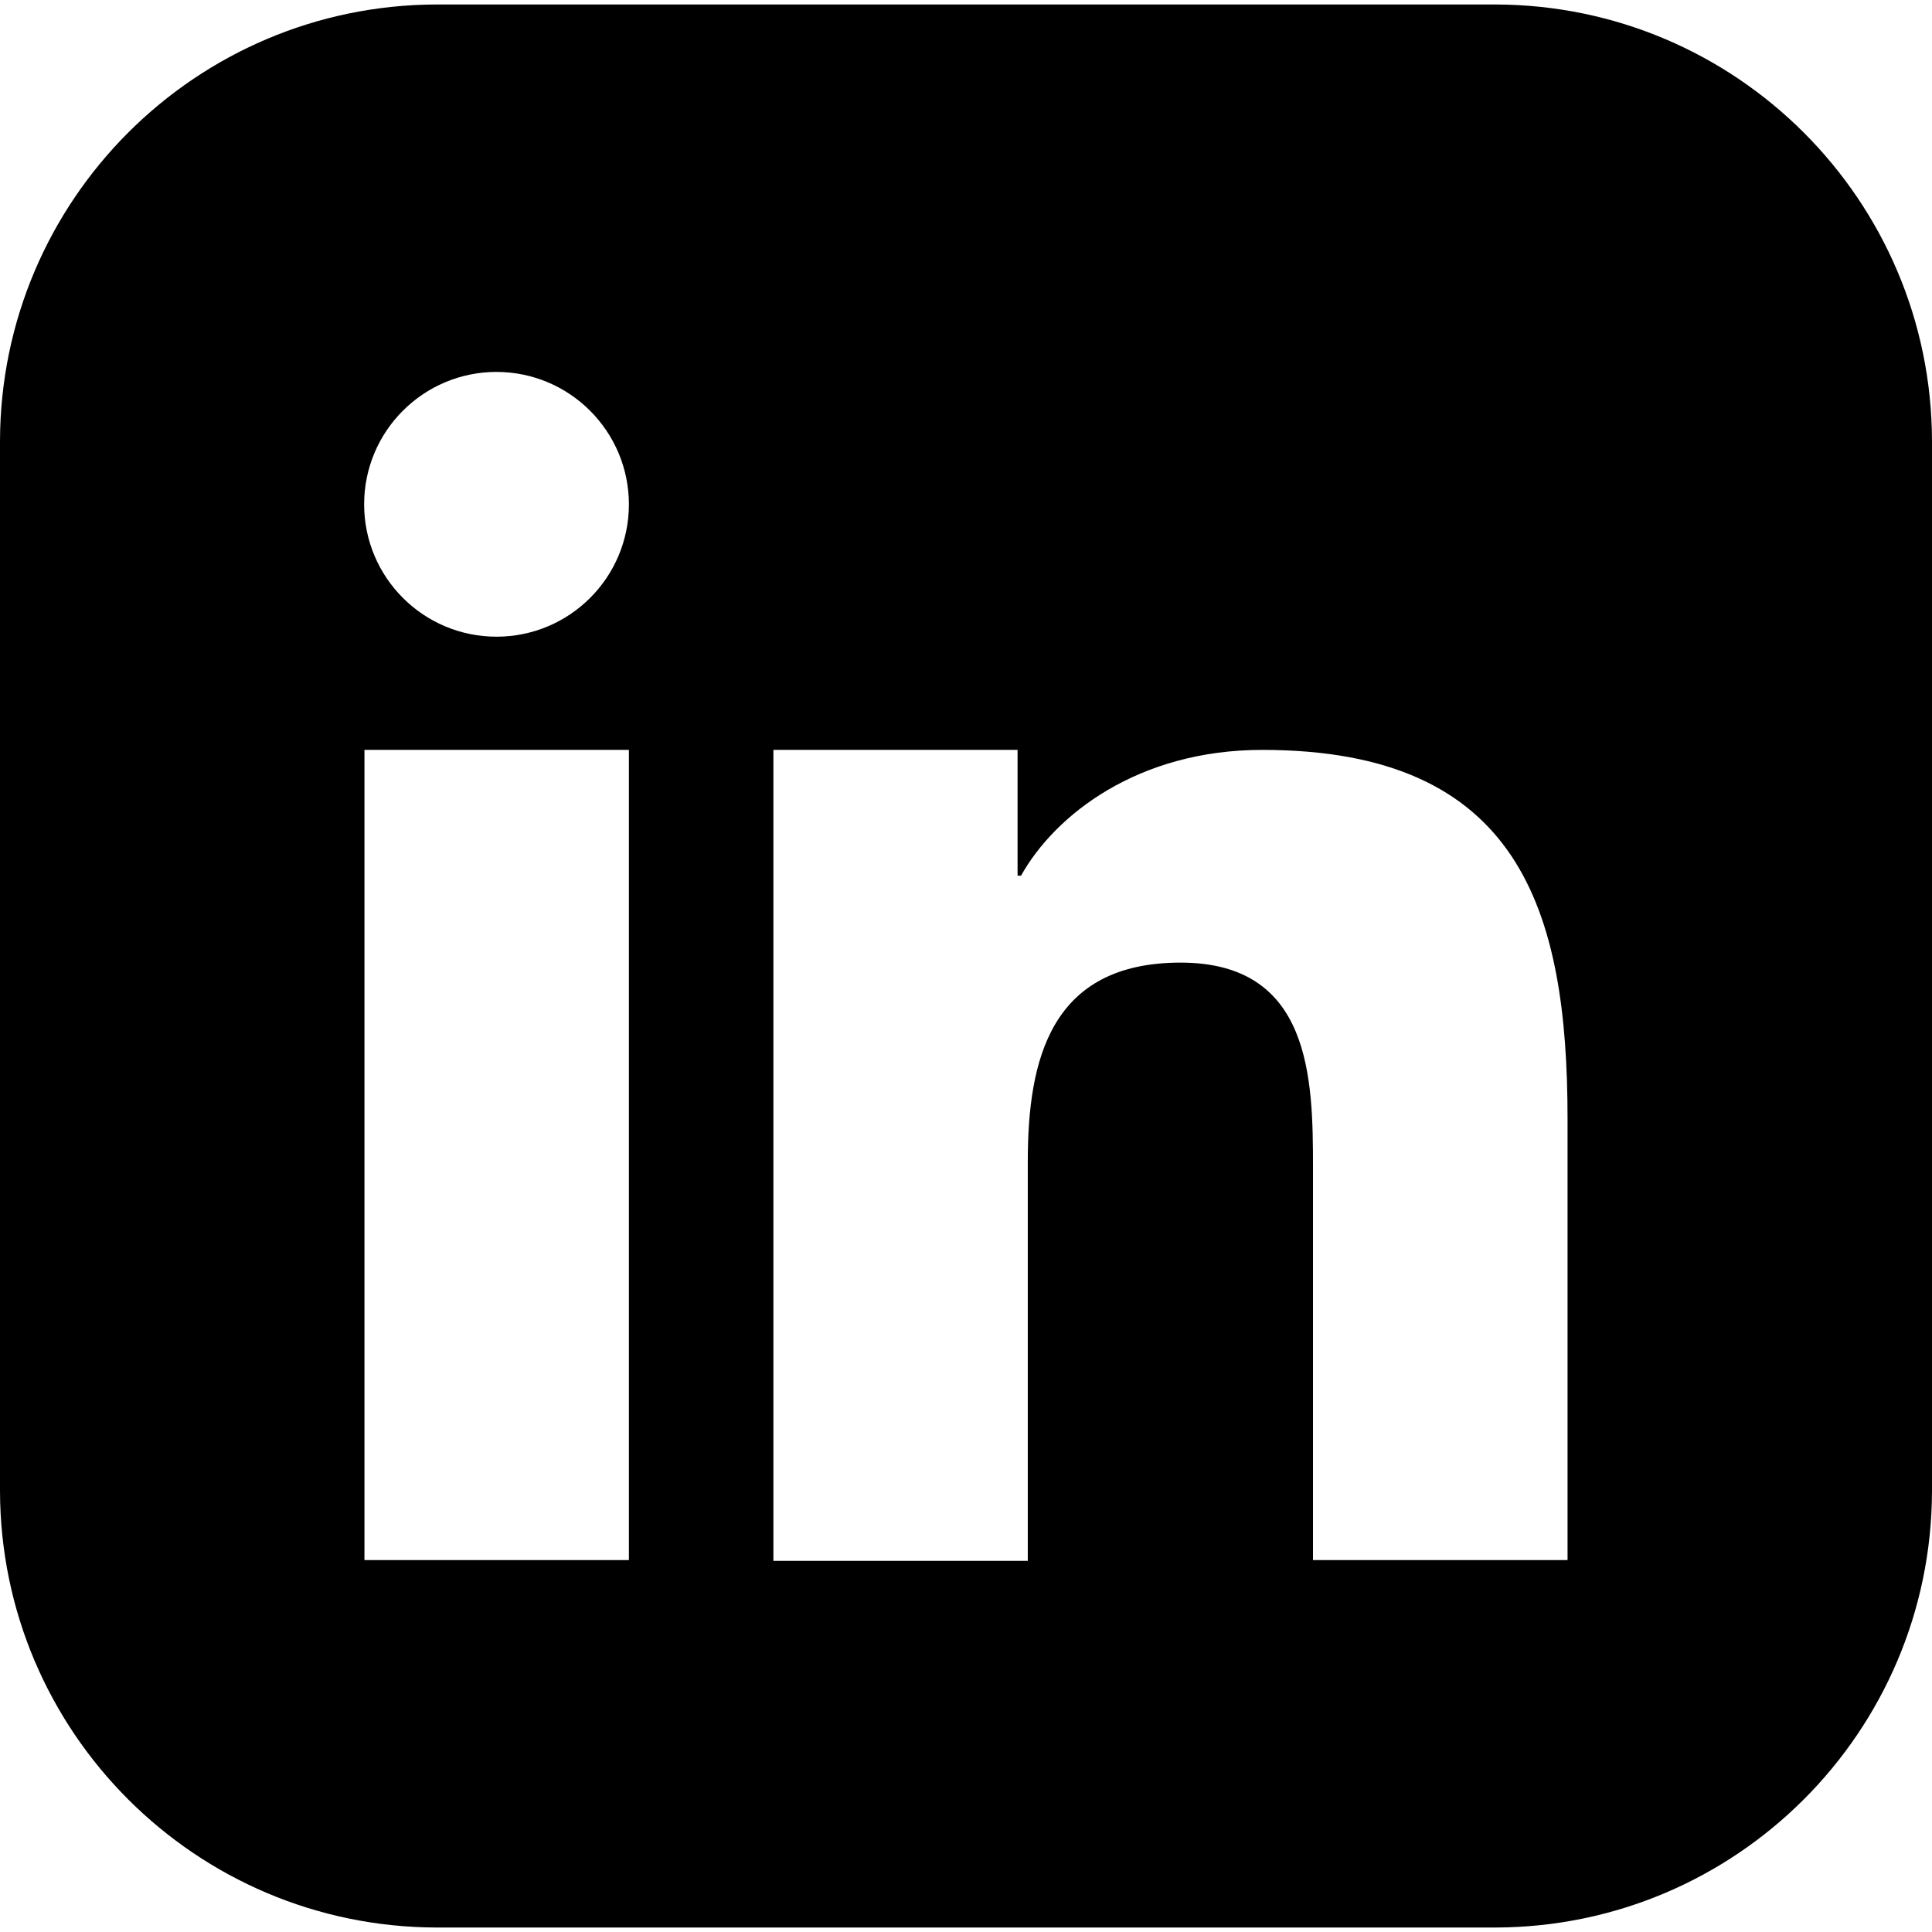
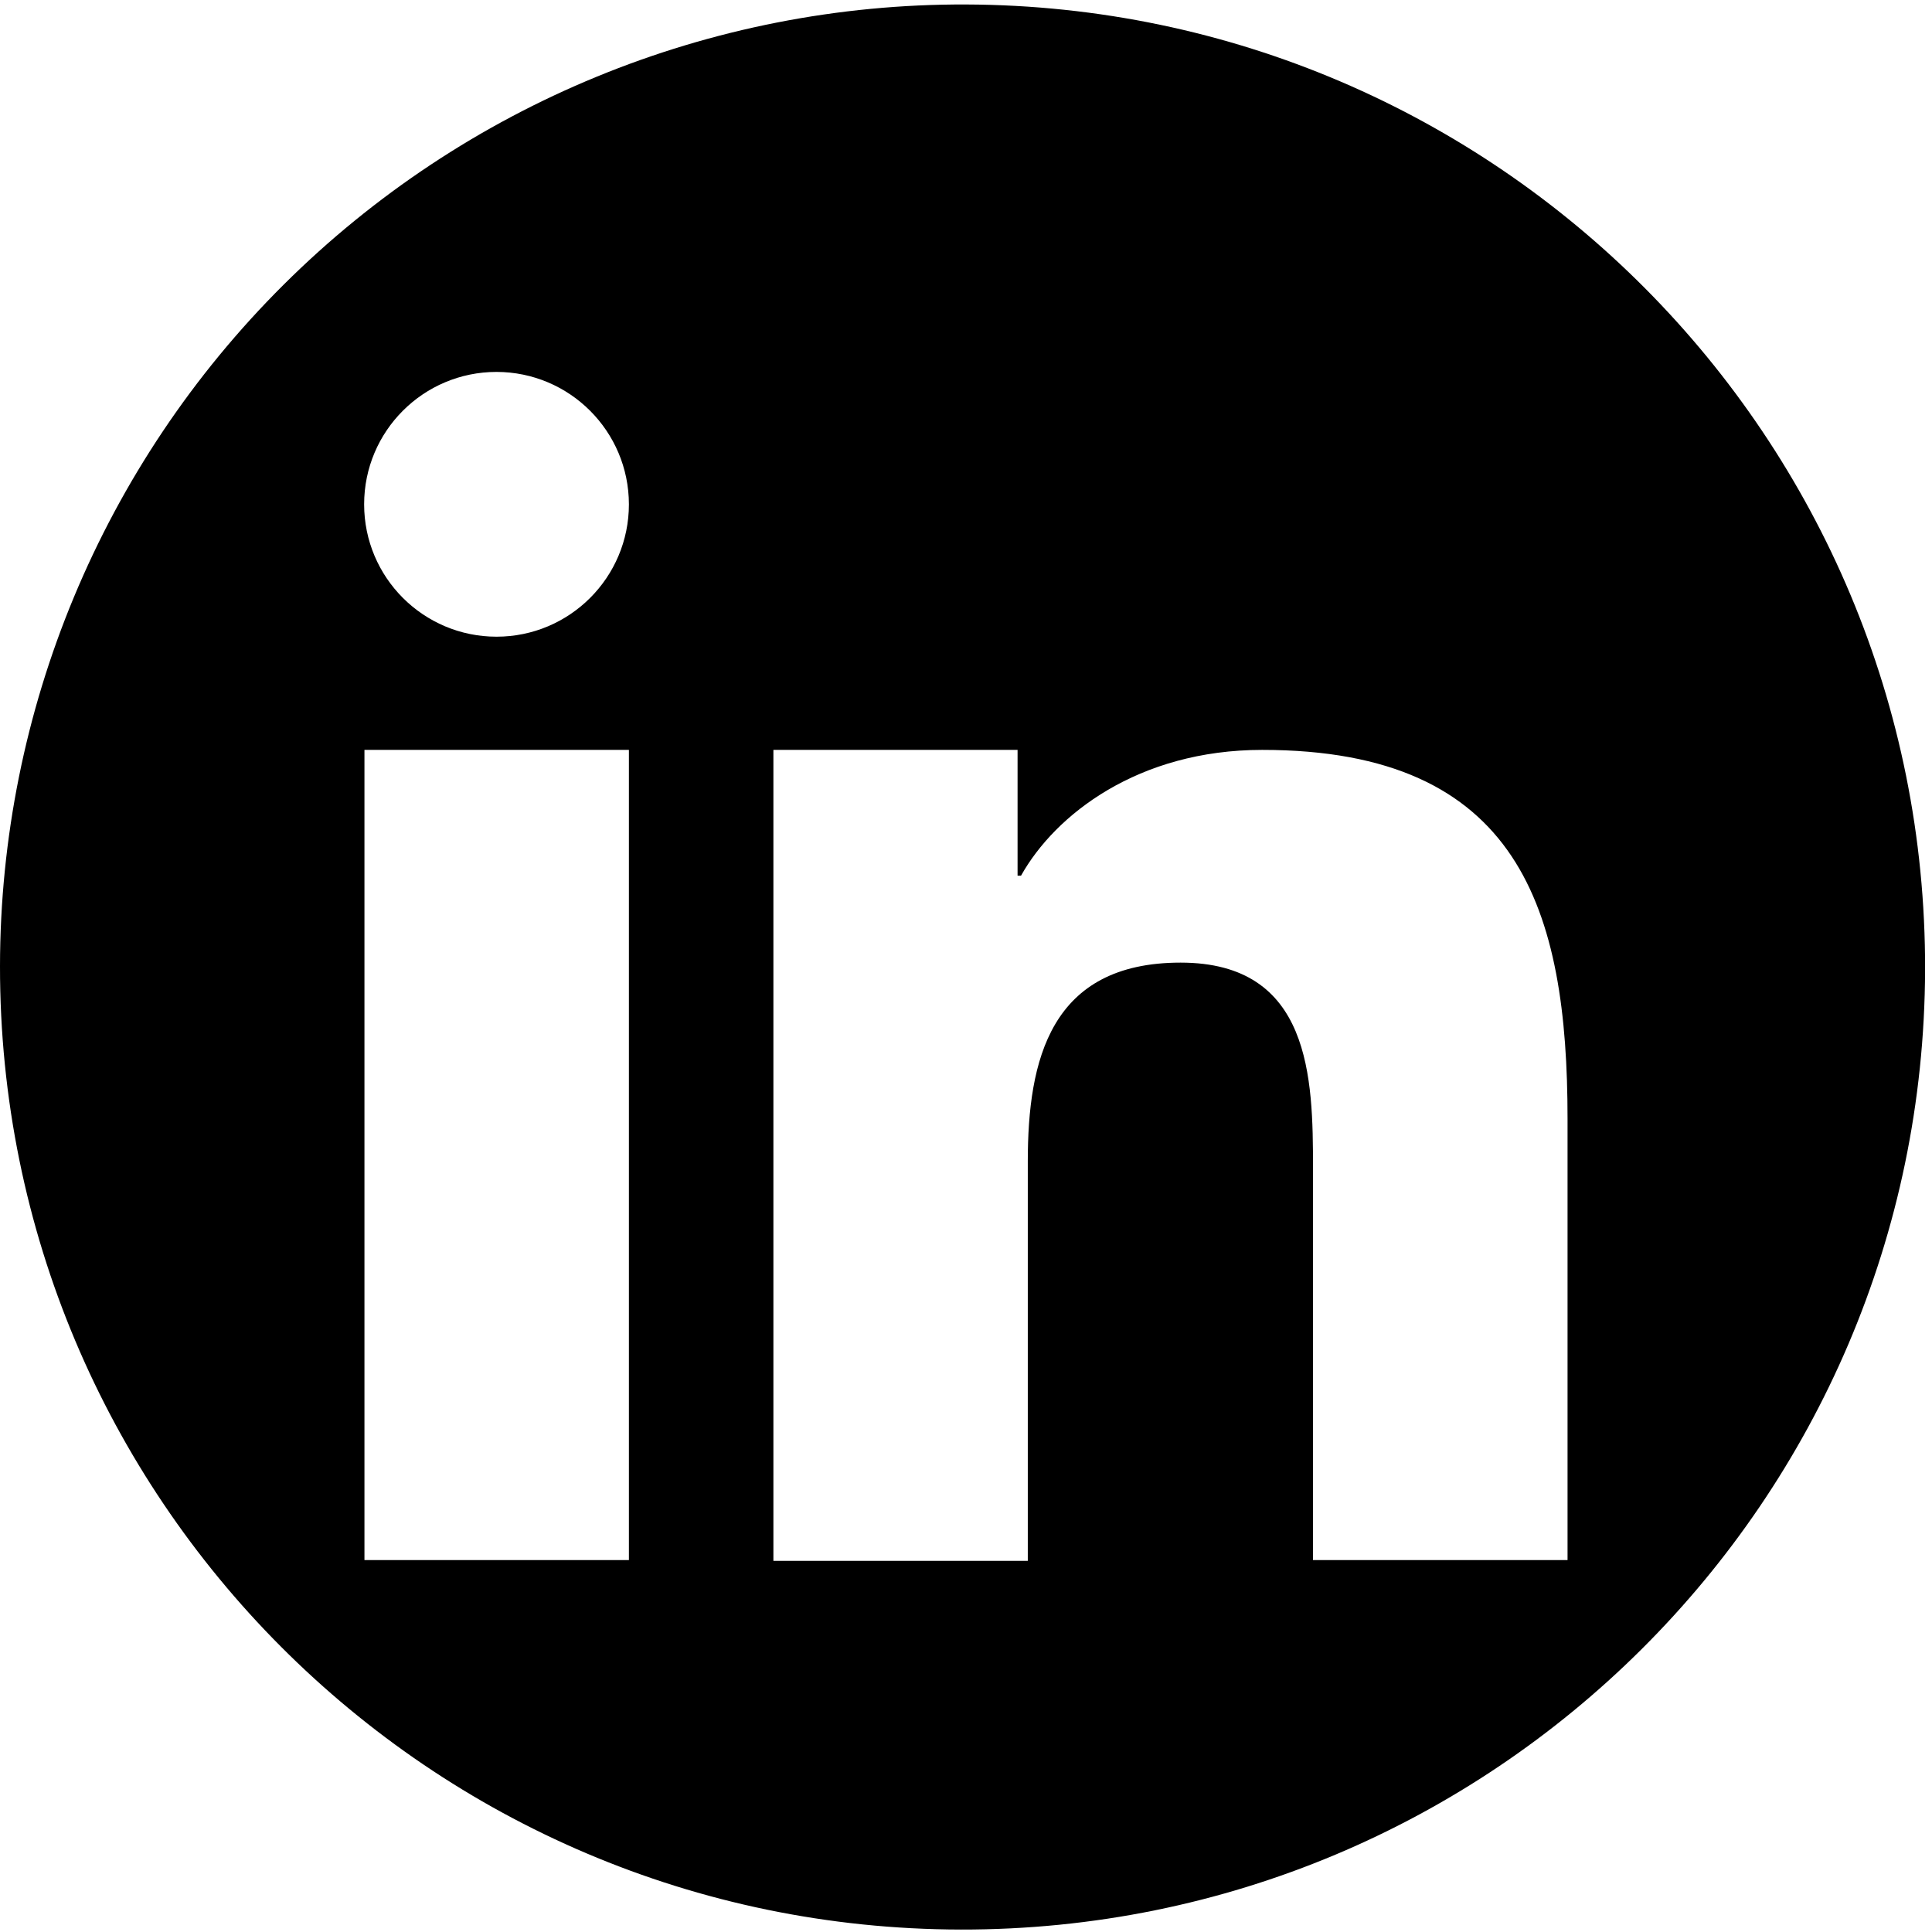
<svg xmlns="http://www.w3.org/2000/svg" width="64" height="64" viewBox="0 0 122.88 122.31" fill-rule="evenodd" clip-rule="evenodd">
-   <path d="M27.75,0H95.13a27.83,27.83,0,0,1,27.75,27.75V94.57a27.83,27.83,0,0,1-27.75,27.74H27.75A27.83,27.83,0,0,1,0,94.57V27.75A27.83,27.83,0,0,1,27.75,0ZM49.19,47.41H64.72v8h.22c2.17-3.88,7.45-8,15.34-8,16.39,0,19.42,10.2,19.42,23.47V98.94H83.51V74c0-5.71-.12-13.06-8.42-13.06s-9.72,6.21-9.72,12.65v25.4H49.19V47.41ZM40,31.79a8.42,8.42,0,1,1-8.42-8.42A8.43,8.43,0,0,1,40,31.79ZM23.18,47.41H40V98.94H23.18V47.41Z" fill="currentColor" />
+   <path d="M61.44,0A61.22,61.22,0,1,1,0,61.16,61.22,61.22,0,0,1,61.44,0ZM49.19,47.41H64.72v8h.22c2.17-3.88,7.45-8,15.34-8,16.39,0,19.42,10.2,19.42,23.47V98.94H83.51V74c0-5.71-.12-13.06-8.42-13.06s-9.72,6.21-9.72,12.65v25.4H49.19V47.41ZM40,31.79a8.42,8.42,0,1,1-8.42-8.42A8.43,8.43,0,0,1,40,31.79ZM23.18,47.41H40V98.94H23.18V47.41Z" fill="currentColor" />
</svg>
